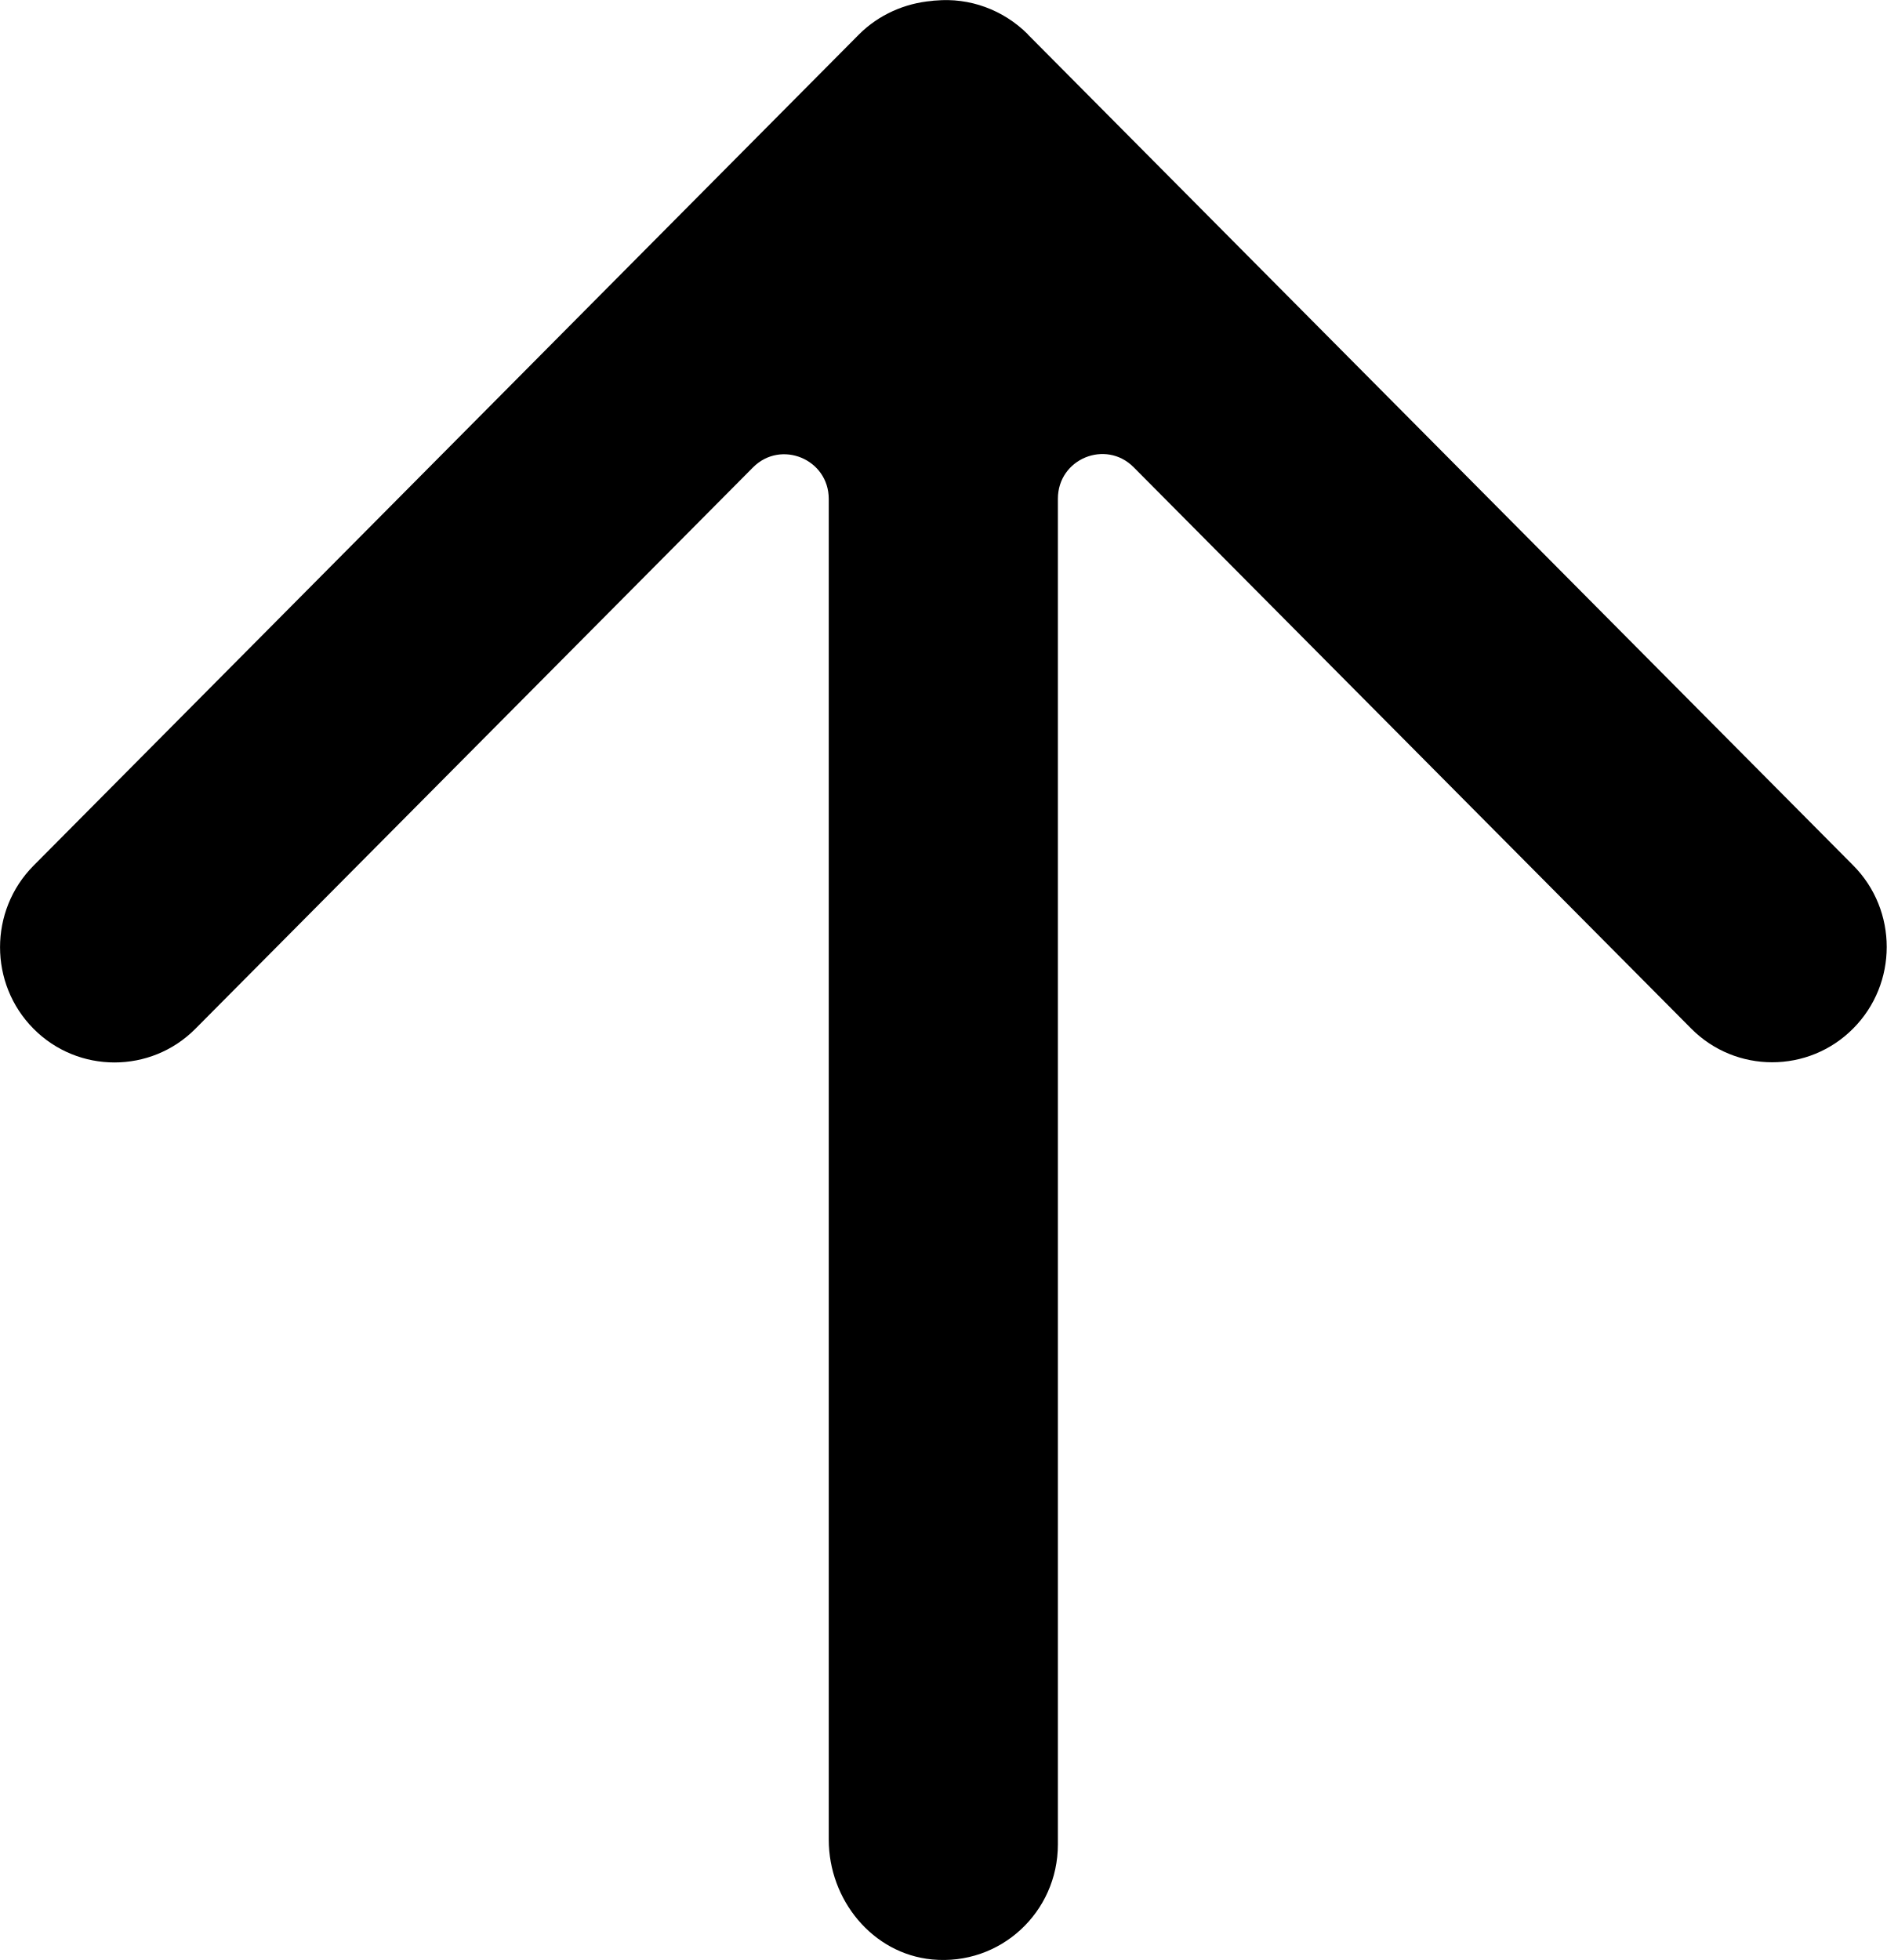
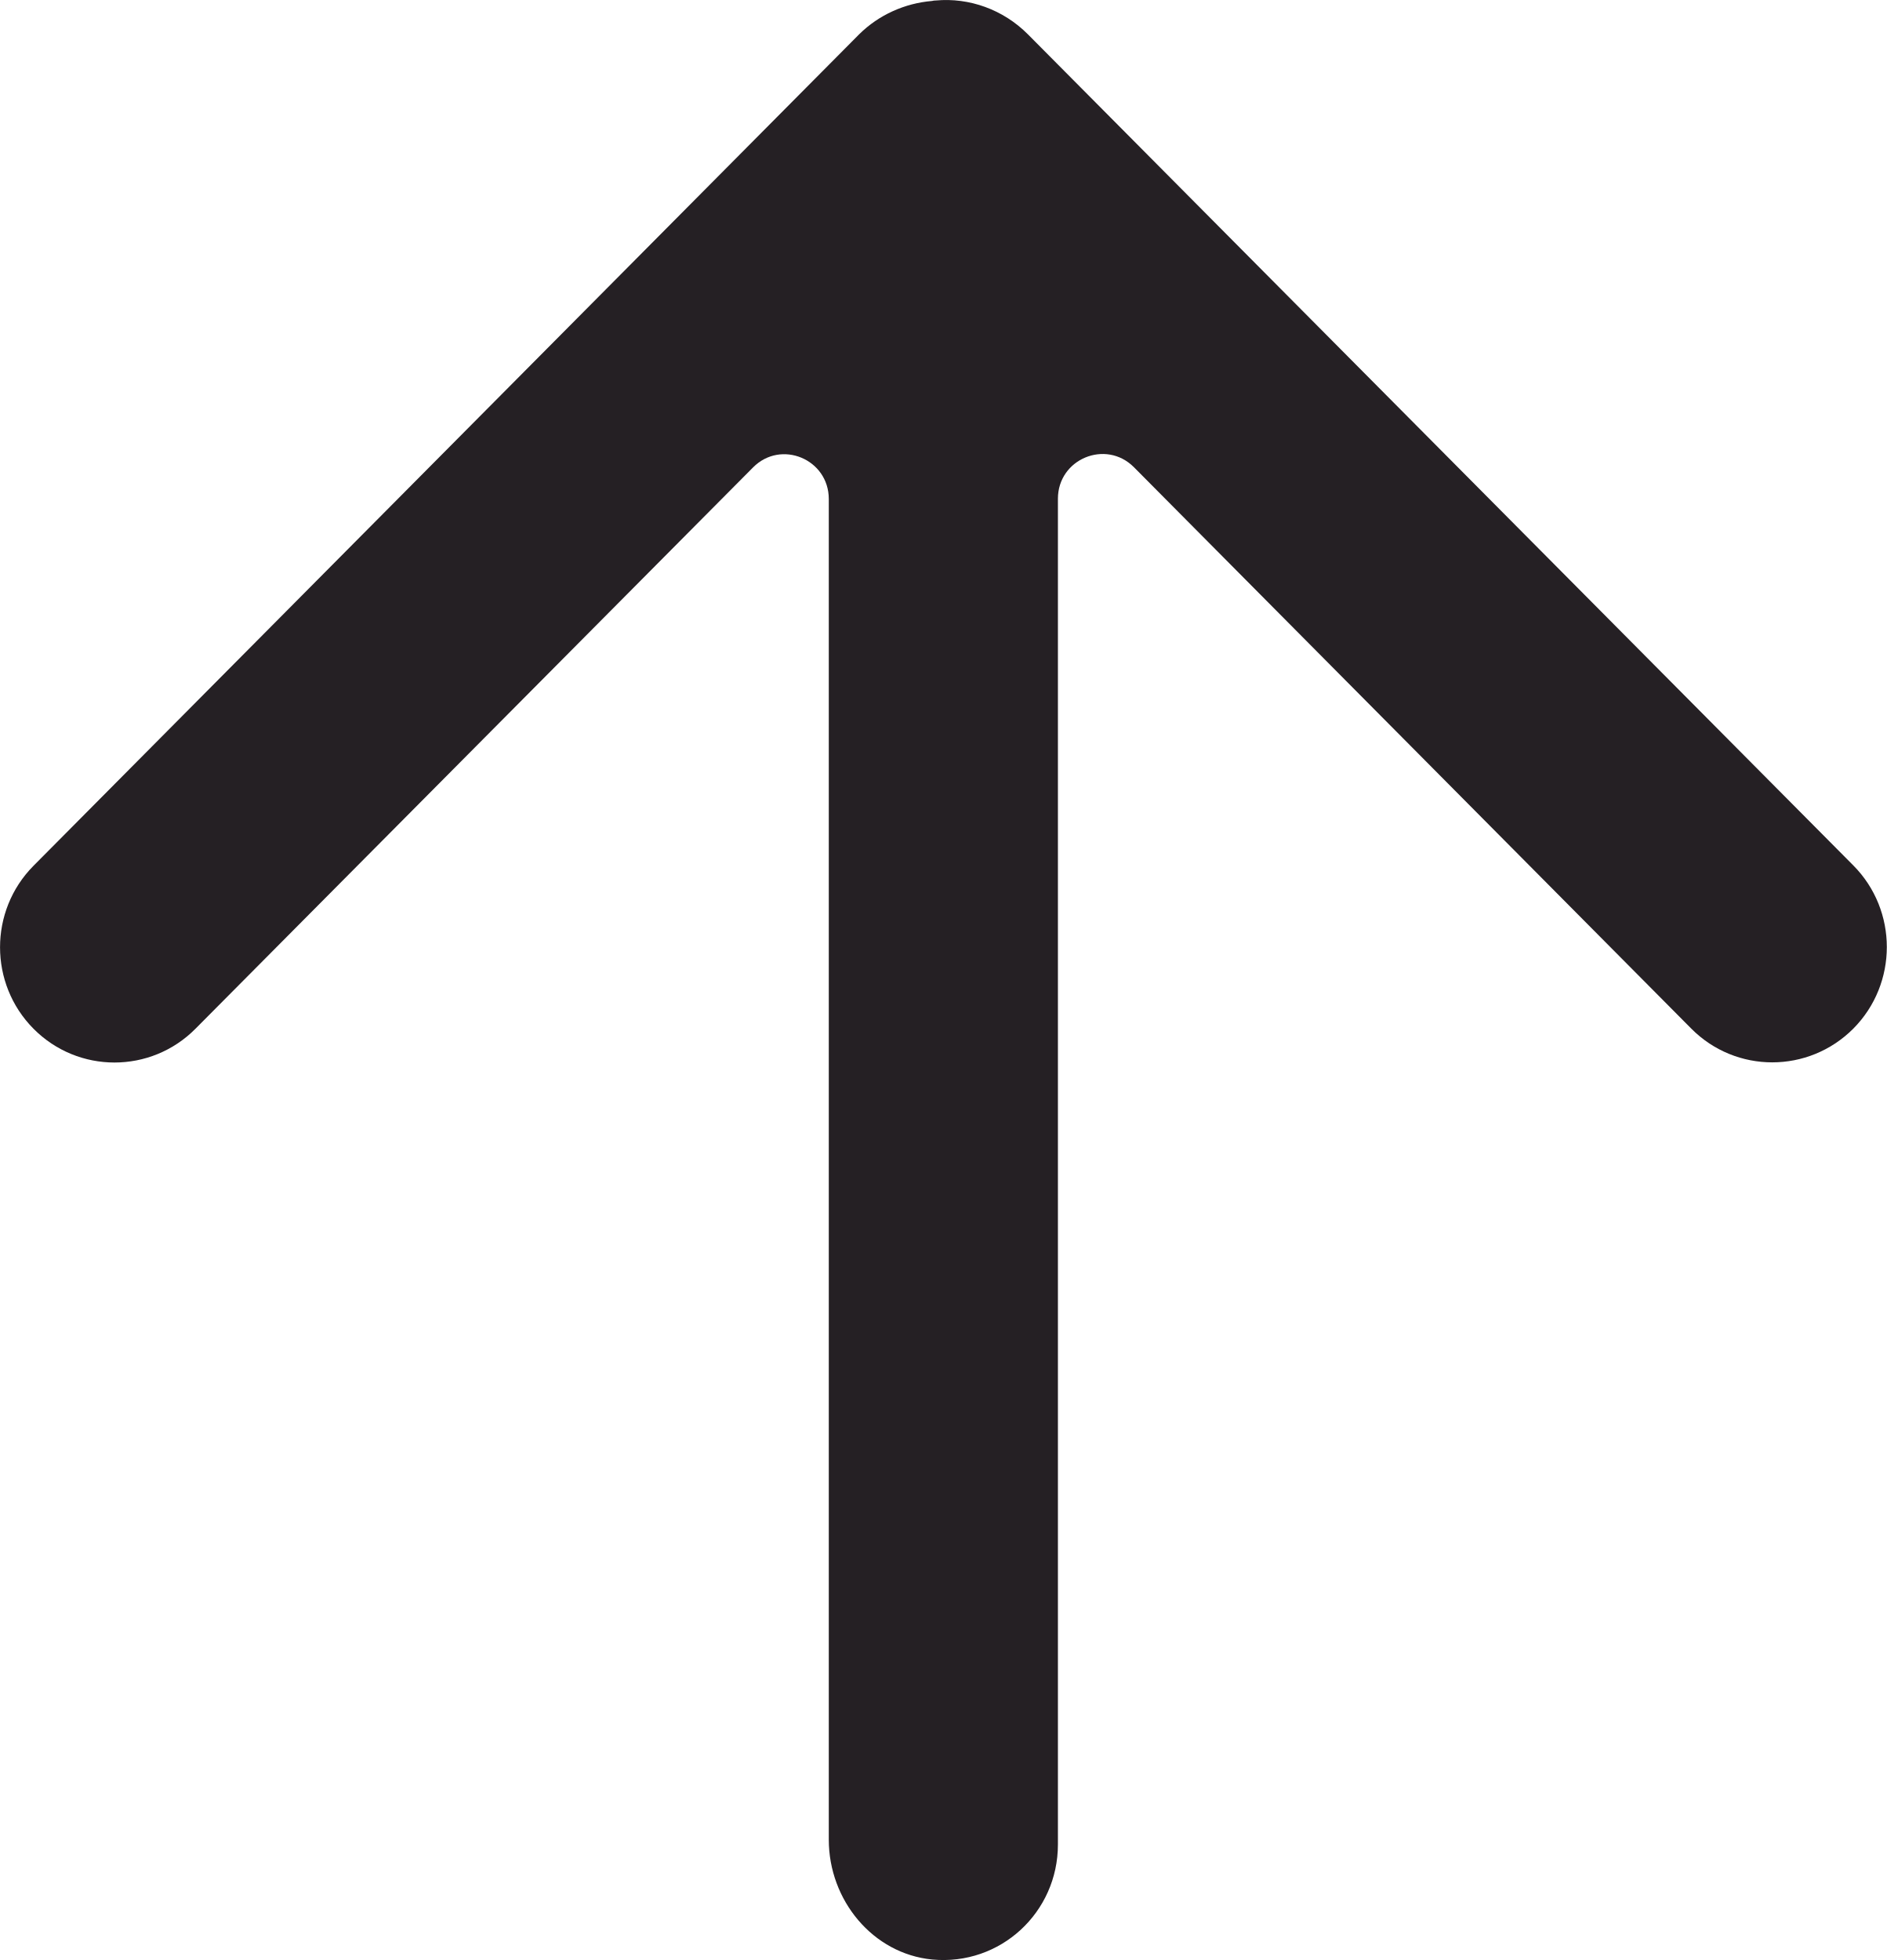
- <svg xmlns="http://www.w3.org/2000/svg" preserveAspectRatio="none" width="100%" height="100%" overflow="visible" style="display: block;" viewBox="0 0 10.531 10.94" fill="none">
-   <path id="Vector" d="M5.738 0.192C5.599 0.053 5.41 -0.014 5.223 0.003C5.216 0.003 5.209 0.004 5.202 0.005C5.051 0.018 4.905 0.082 4.795 0.192L0.187 4.832C-0.062 5.083 -0.062 5.491 0.187 5.742C0.436 5.993 0.842 5.993 1.091 5.742L4.203 2.609C4.359 2.452 4.626 2.563 4.626 2.785V10.268C4.626 10.604 4.87 10.905 5.203 10.937C5.584 10.973 5.905 10.673 5.905 10.295V2.784C5.905 2.561 6.172 2.451 6.328 2.608L9.44 5.741C9.689 5.992 10.095 5.992 10.344 5.741C10.594 5.49 10.594 5.081 10.344 4.83L5.736 0.191L5.738 0.192Z" fill="black" />
+ <svg xmlns="http://www.w3.org/2000/svg" preserveAspectRatio="none" width="100%" height="100%" overflow="visible" style="display: block;" viewBox="0 0 11.701 12.155" fill="none">
+   <path id="Vector" d="M6.375 0.213C6.222 0.059 6.011 -0.016 5.804 0.003C5.795 0.003 5.788 0.004 5.78 0.006C5.612 0.02 5.45 0.092 5.328 0.213L0.208 5.369C-0.069 5.648 -0.069 6.101 0.208 6.38C0.485 6.659 0.935 6.659 1.212 6.38L4.67 2.899C4.843 2.724 5.14 2.847 5.14 3.095V11.409C5.14 11.783 5.412 12.116 5.781 12.152C6.205 12.192 6.561 11.859 6.561 11.439V3.093C6.561 2.846 6.858 2.723 7.032 2.897L10.489 6.379C10.766 6.658 11.216 6.658 11.494 6.379C11.771 6.1 11.771 5.646 11.494 5.367L6.374 0.212L6.375 0.213Z" fill="#252024" />
</svg>
